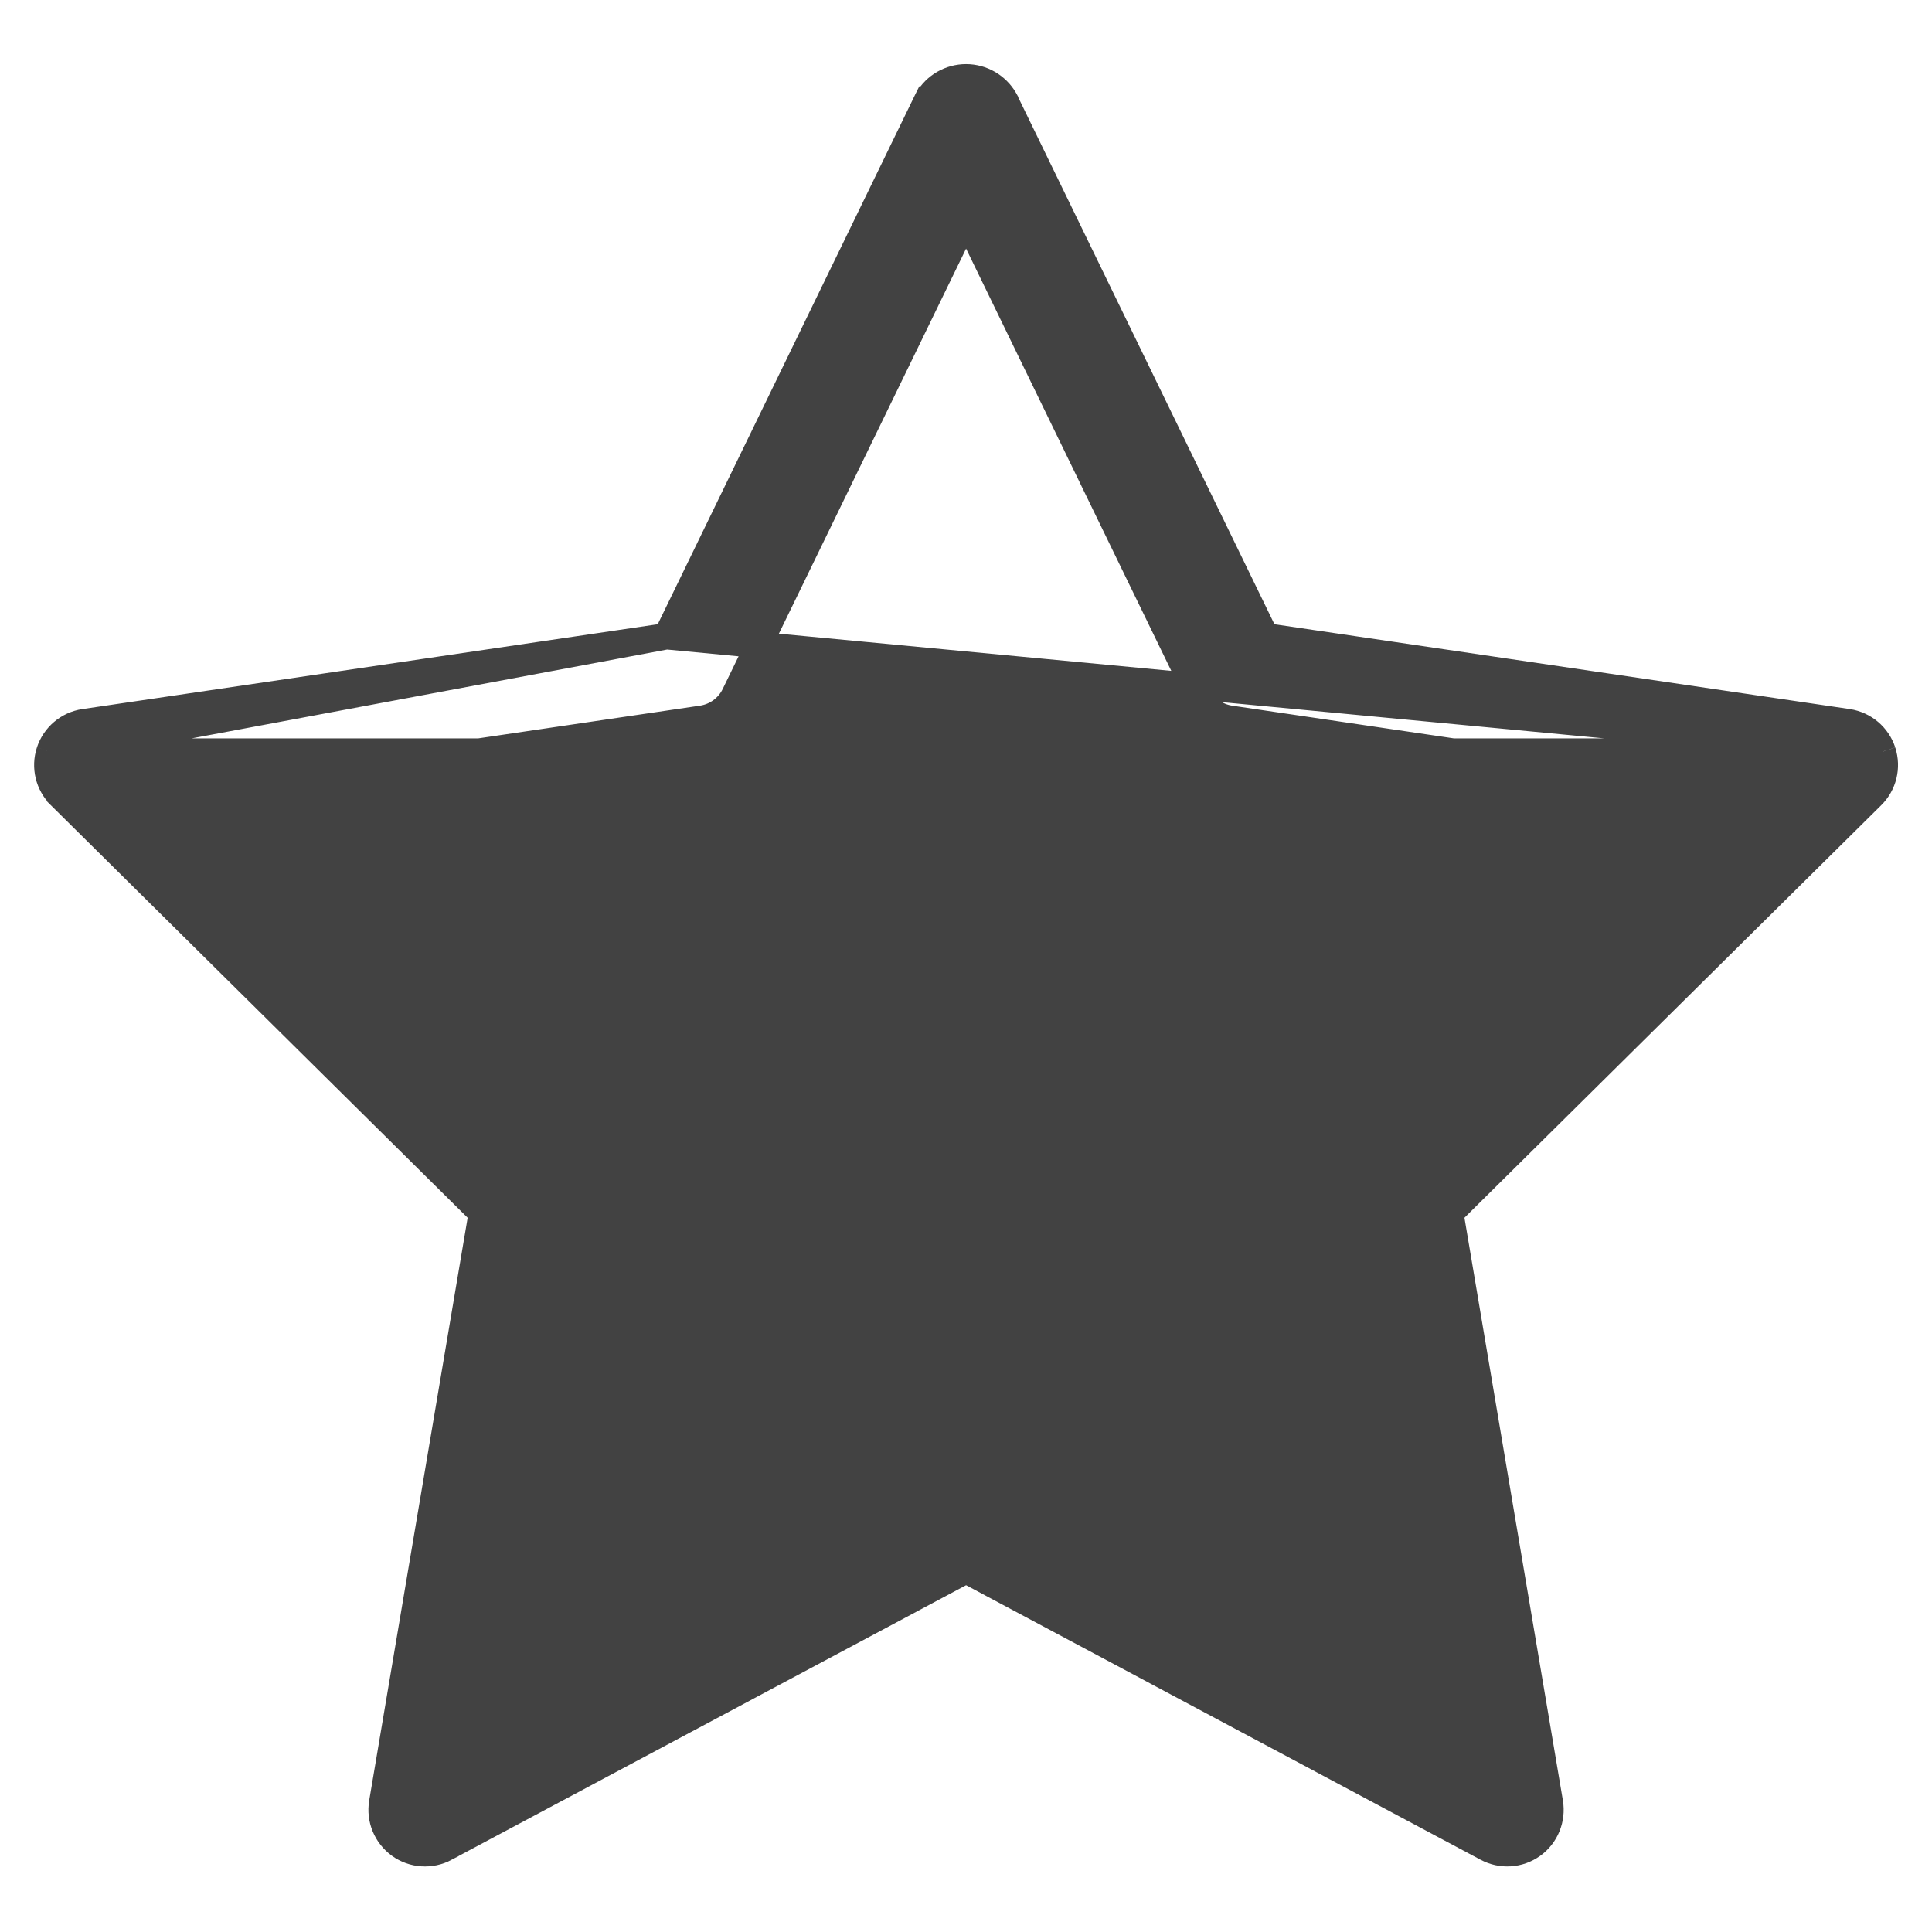
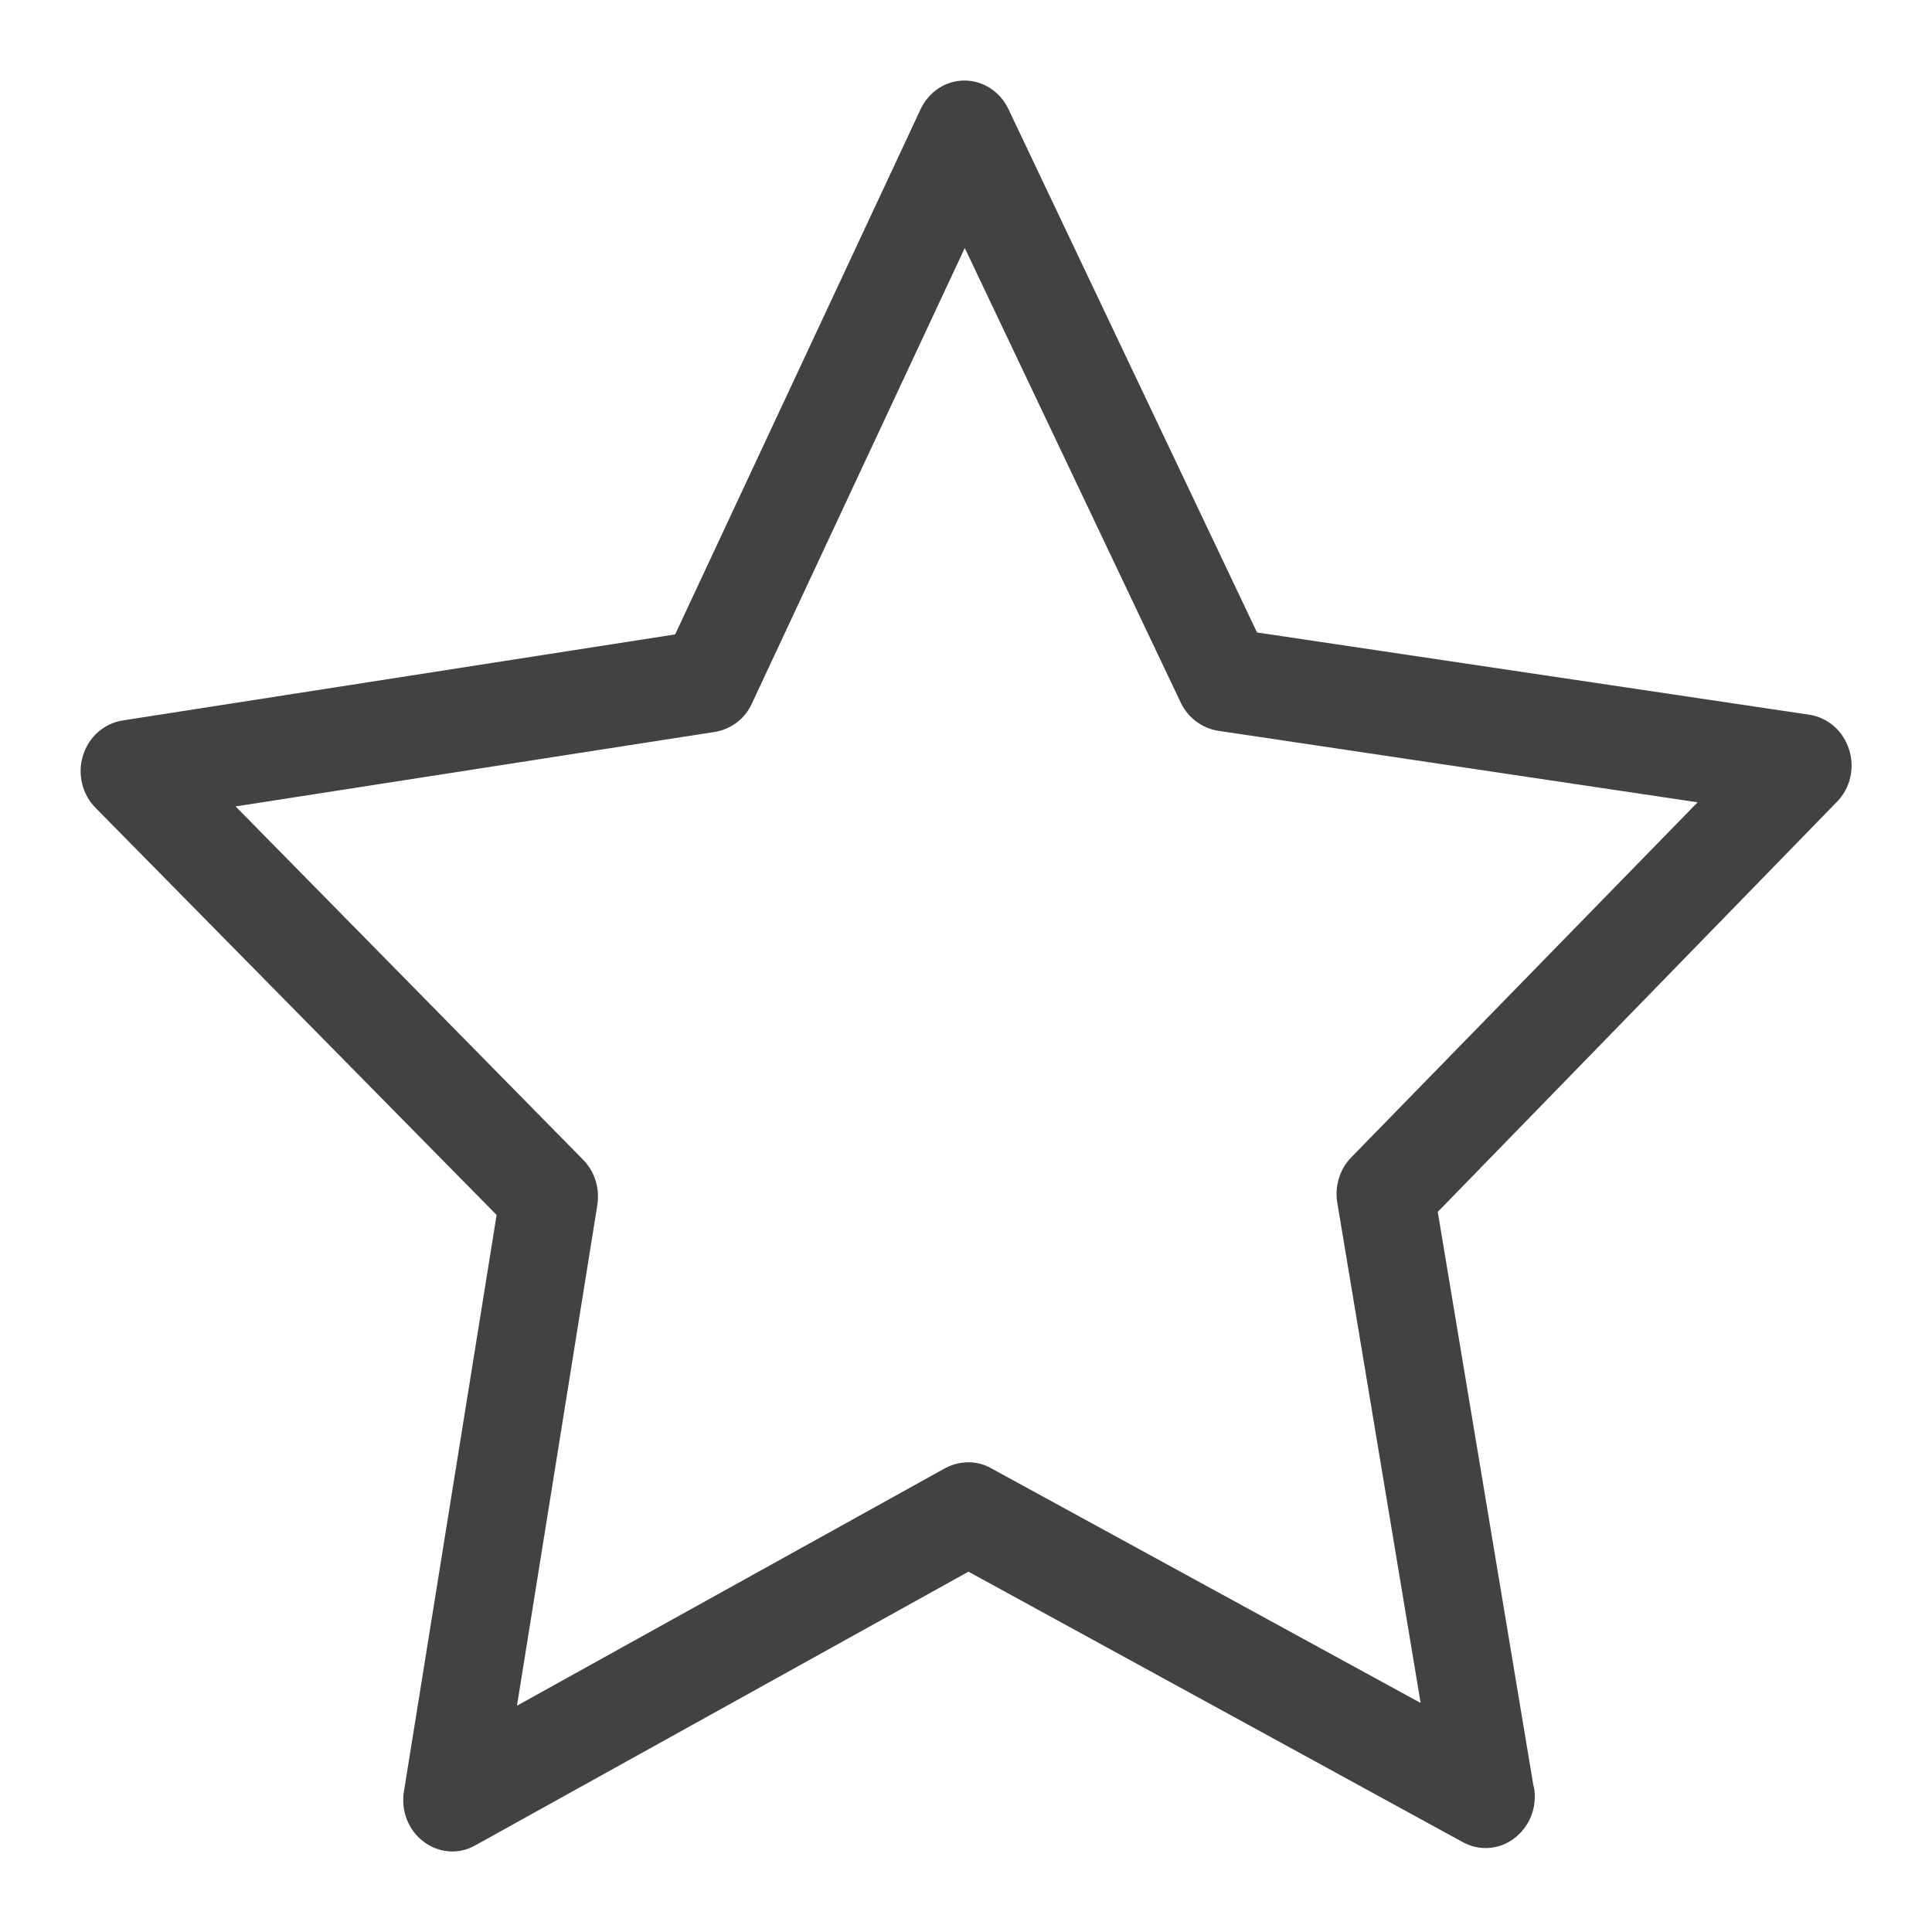
<svg xmlns="http://www.w3.org/2000/svg" width="22" height="22" viewBox="0 0 22 22" fill="none">
-   <path d="M21.439 8.558L21.439 8.559C21.497 8.737 21.449 8.932 21.316 9.063C21.316 9.063 21.316 9.063 21.316 9.063L16.515 13.815L17.649 20.527C17.649 20.527 17.649 20.527 17.649 20.527C17.68 20.713 17.604 20.901 17.451 21.011L17.451 21.011C17.298 21.121 17.096 21.134 16.93 21.045L11.001 17.881L5.072 21.045C5.072 21.045 5.072 21.046 5.072 21.046C4.906 21.134 4.704 21.121 4.551 21.011L4.551 21.011C4.398 20.9 4.321 20.713 4.352 20.528L4.352 20.527L5.486 13.815L0.685 9.063L0.685 9.062H0.685C0.552 8.931 0.505 8.736 0.563 8.558M21.439 8.558L0.563 8.558M21.439 8.558C21.381 8.381 21.229 8.252 21.044 8.223L21.044 8.223L14.412 7.245L11.445 1.143L11.445 1.142L11.44 1.133C11.349 0.977 11.182 0.88 11.001 0.88C10.82 0.88 10.652 0.976 10.562 1.133L10.561 1.133L10.556 1.143L7.59 7.245M21.439 8.558L7.59 7.245M0.563 8.558C0.621 8.381 0.774 8.251 0.959 8.223L0.959 8.223L7.59 7.245M0.563 8.558L7.59 7.245M15.639 13.294L15.639 13.294L15.648 13.702L15.5 13.727L15.5 13.727L16.509 19.701L11.233 16.886C11.088 16.808 10.913 16.808 10.768 16.886L10.768 16.886L5.493 19.701L6.502 13.727C6.529 13.568 6.477 13.407 6.363 13.294L6.363 13.294L2.081 9.056L7.992 8.184C7.992 8.184 7.992 8.184 7.992 8.184C8.154 8.16 8.293 8.058 8.364 7.912L8.364 7.912L11.001 2.488L13.637 7.912L13.637 7.912C13.709 8.058 13.848 8.16 14.009 8.184C14.009 8.184 14.009 8.184 14.009 8.184L19.921 9.056L15.639 13.294Z" fill="#424242" stroke="#424242" stroke-width="0.3" />
+   <path d="M21.057 8.538C20.991 8.325 20.817 8.173 20.606 8.139L14.314 7.202L11.483 1.242C11.388 1.042 11.194 0.917 10.982 0.917C10.771 0.917 10.577 1.042 10.482 1.246L7.688 7.224L1.396 8.204C1.185 8.238 1.011 8.39 0.945 8.603C0.879 8.815 0.937 9.049 1.09 9.201L5.655 13.835L4.6 20.398C4.563 20.619 4.65 20.84 4.823 20.971C4.919 21.044 5.034 21.083 5.15 21.083C5.241 21.083 5.328 21.061 5.411 21.014L11.028 17.897L16.661 20.979C16.744 21.023 16.831 21.044 16.918 21.044C17.224 21.044 17.477 20.78 17.477 20.459C17.477 20.411 17.473 20.368 17.46 20.325L16.372 13.8L20.908 9.14C21.069 8.984 21.123 8.75 21.057 8.538ZM15.386 13.18C15.254 13.315 15.196 13.51 15.229 13.701L16.177 19.392L11.284 16.718C11.123 16.627 10.929 16.631 10.763 16.718L5.887 19.423L6.802 13.722C6.831 13.531 6.773 13.341 6.64 13.206L2.683 9.183L8.143 8.334C8.325 8.303 8.482 8.186 8.561 8.013L10.986 2.824L13.445 8C13.528 8.173 13.685 8.29 13.867 8.321L19.331 9.136L15.386 13.18Z" fill="#424242" />
</svg>
